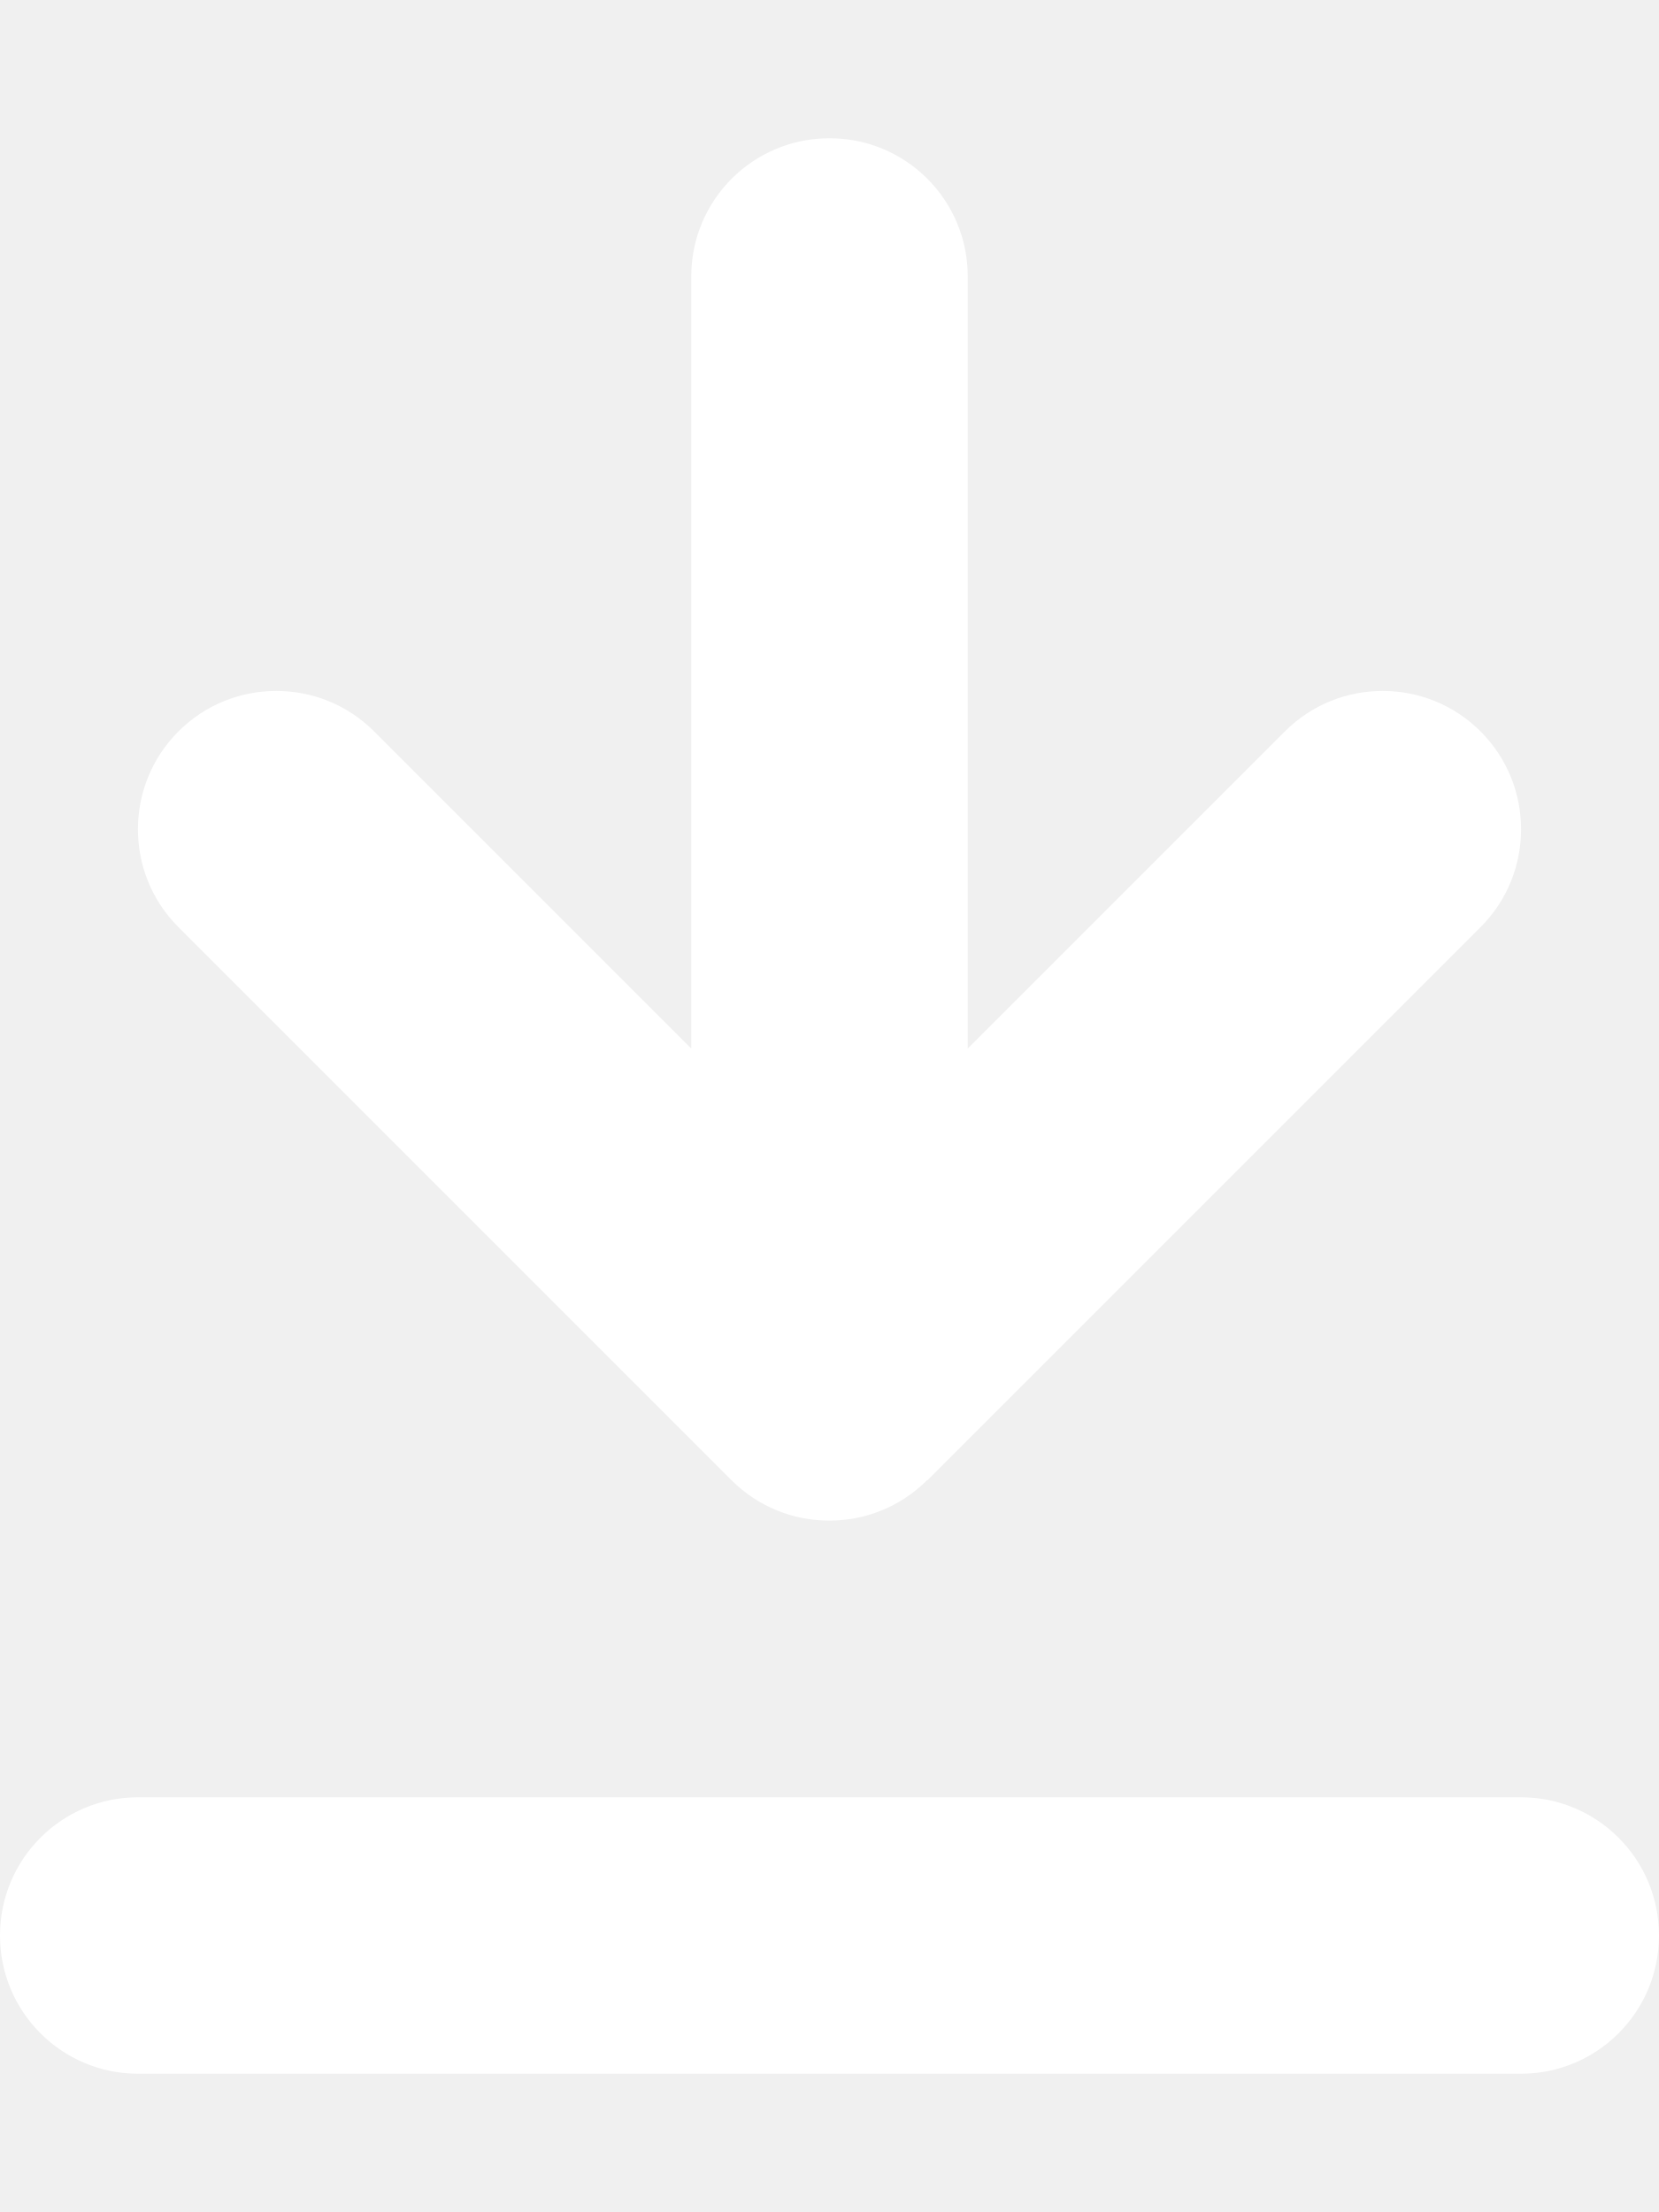
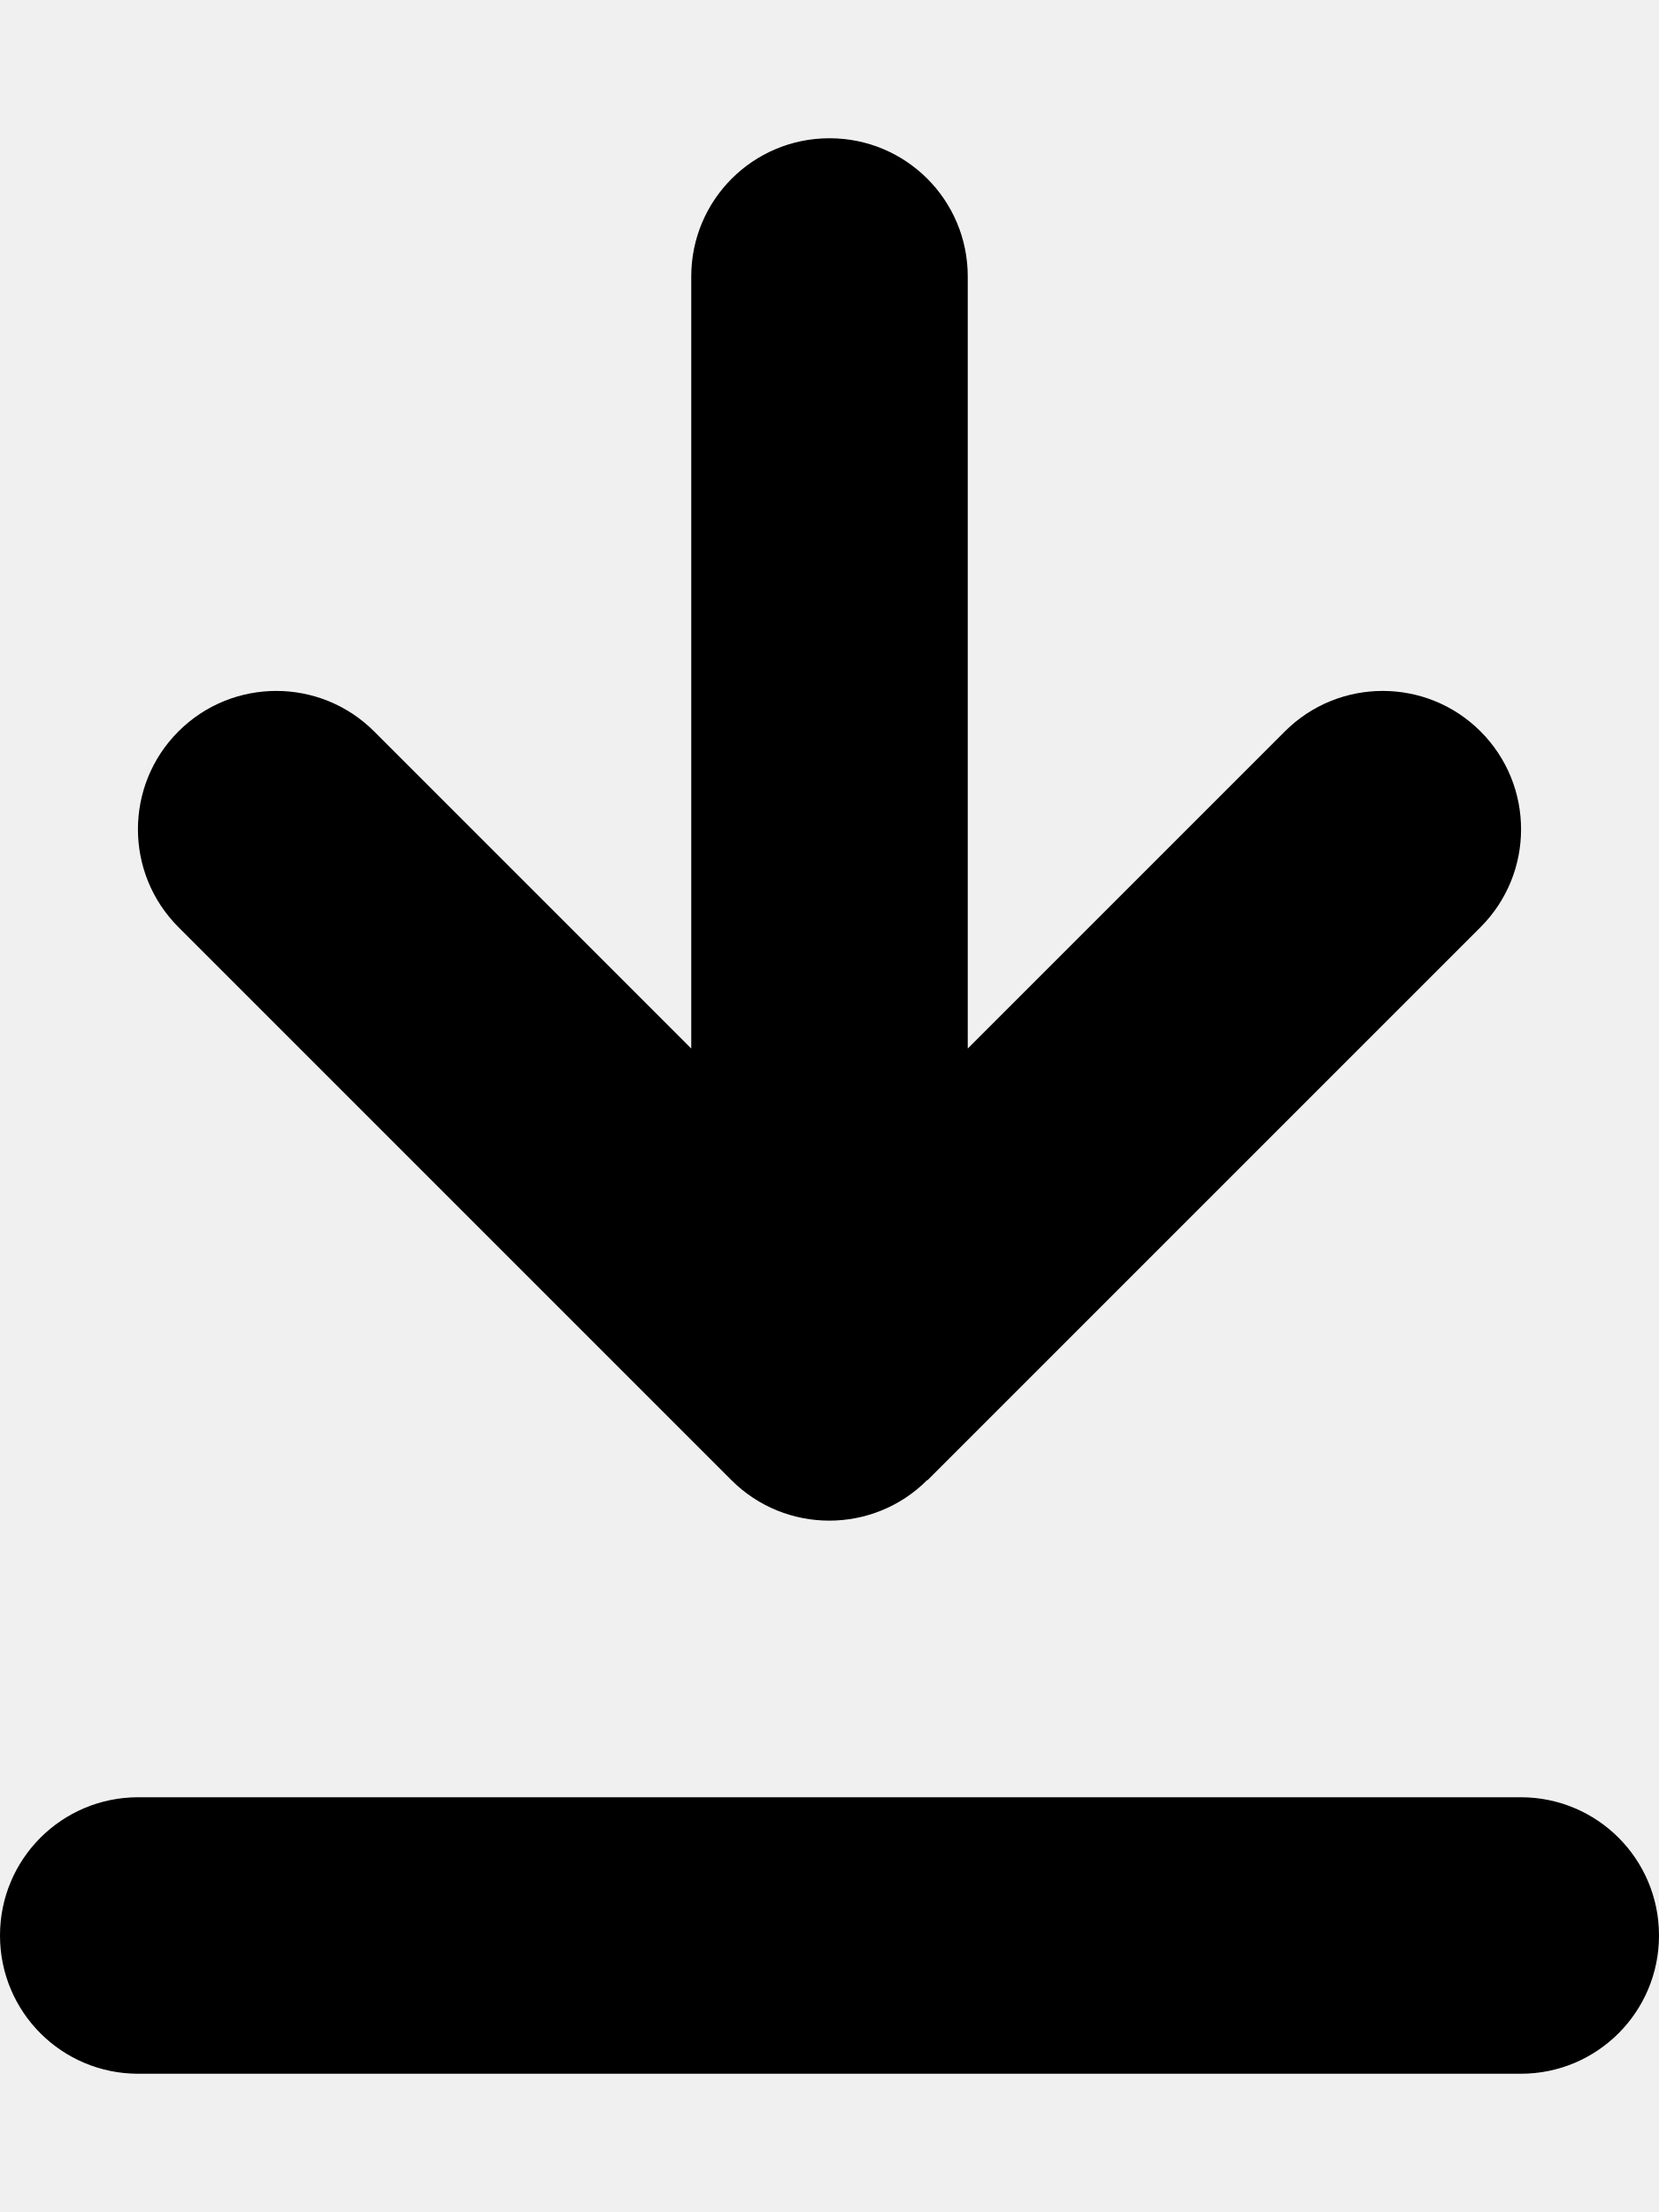
<svg xmlns="http://www.w3.org/2000/svg" viewBox="0 0 384 512">
-   <path d="M32 480c-17.7 0-32-14.3-32-32s14.3-32 32-32l320 0c17.7 0 32 14.3 32 32s-14.3 32-32 32L32 480zM214.6 342.6c-12.5 12.5-32.8 12.5-45.3 0l-128-128c-12.5-12.5-12.5-32.8 0-45.3s32.8-12.5 45.3 0L160 242.7 160 64c0-17.7 14.3-32 32-32s32 14.3 32 32l0 178.7 73.4-73.4c12.5-12.5 32.8-12.5 45.3 0s12.5 32.8 0 45.3l-128 128z" fill="white" />
+   <path d="M32 480c-17.7 0-32-14.3-32-32s14.3-32 32-32l320 0c17.7 0 32 14.3 32 32s-14.3 32-32 32L32 480zM214.6 342.6c-12.5 12.5-32.8 12.5-45.3 0l-128-128c-12.5-12.5-12.5-32.8 0-45.3s32.8-12.5 45.3 0L160 242.7 160 64c0-17.7 14.3-32 32-32s32 14.3 32 32l0 178.7 73.4-73.4c12.5-12.5 32.8-12.5 45.3 0s12.5 32.8 0 45.3l-128 128z" />
</svg>
